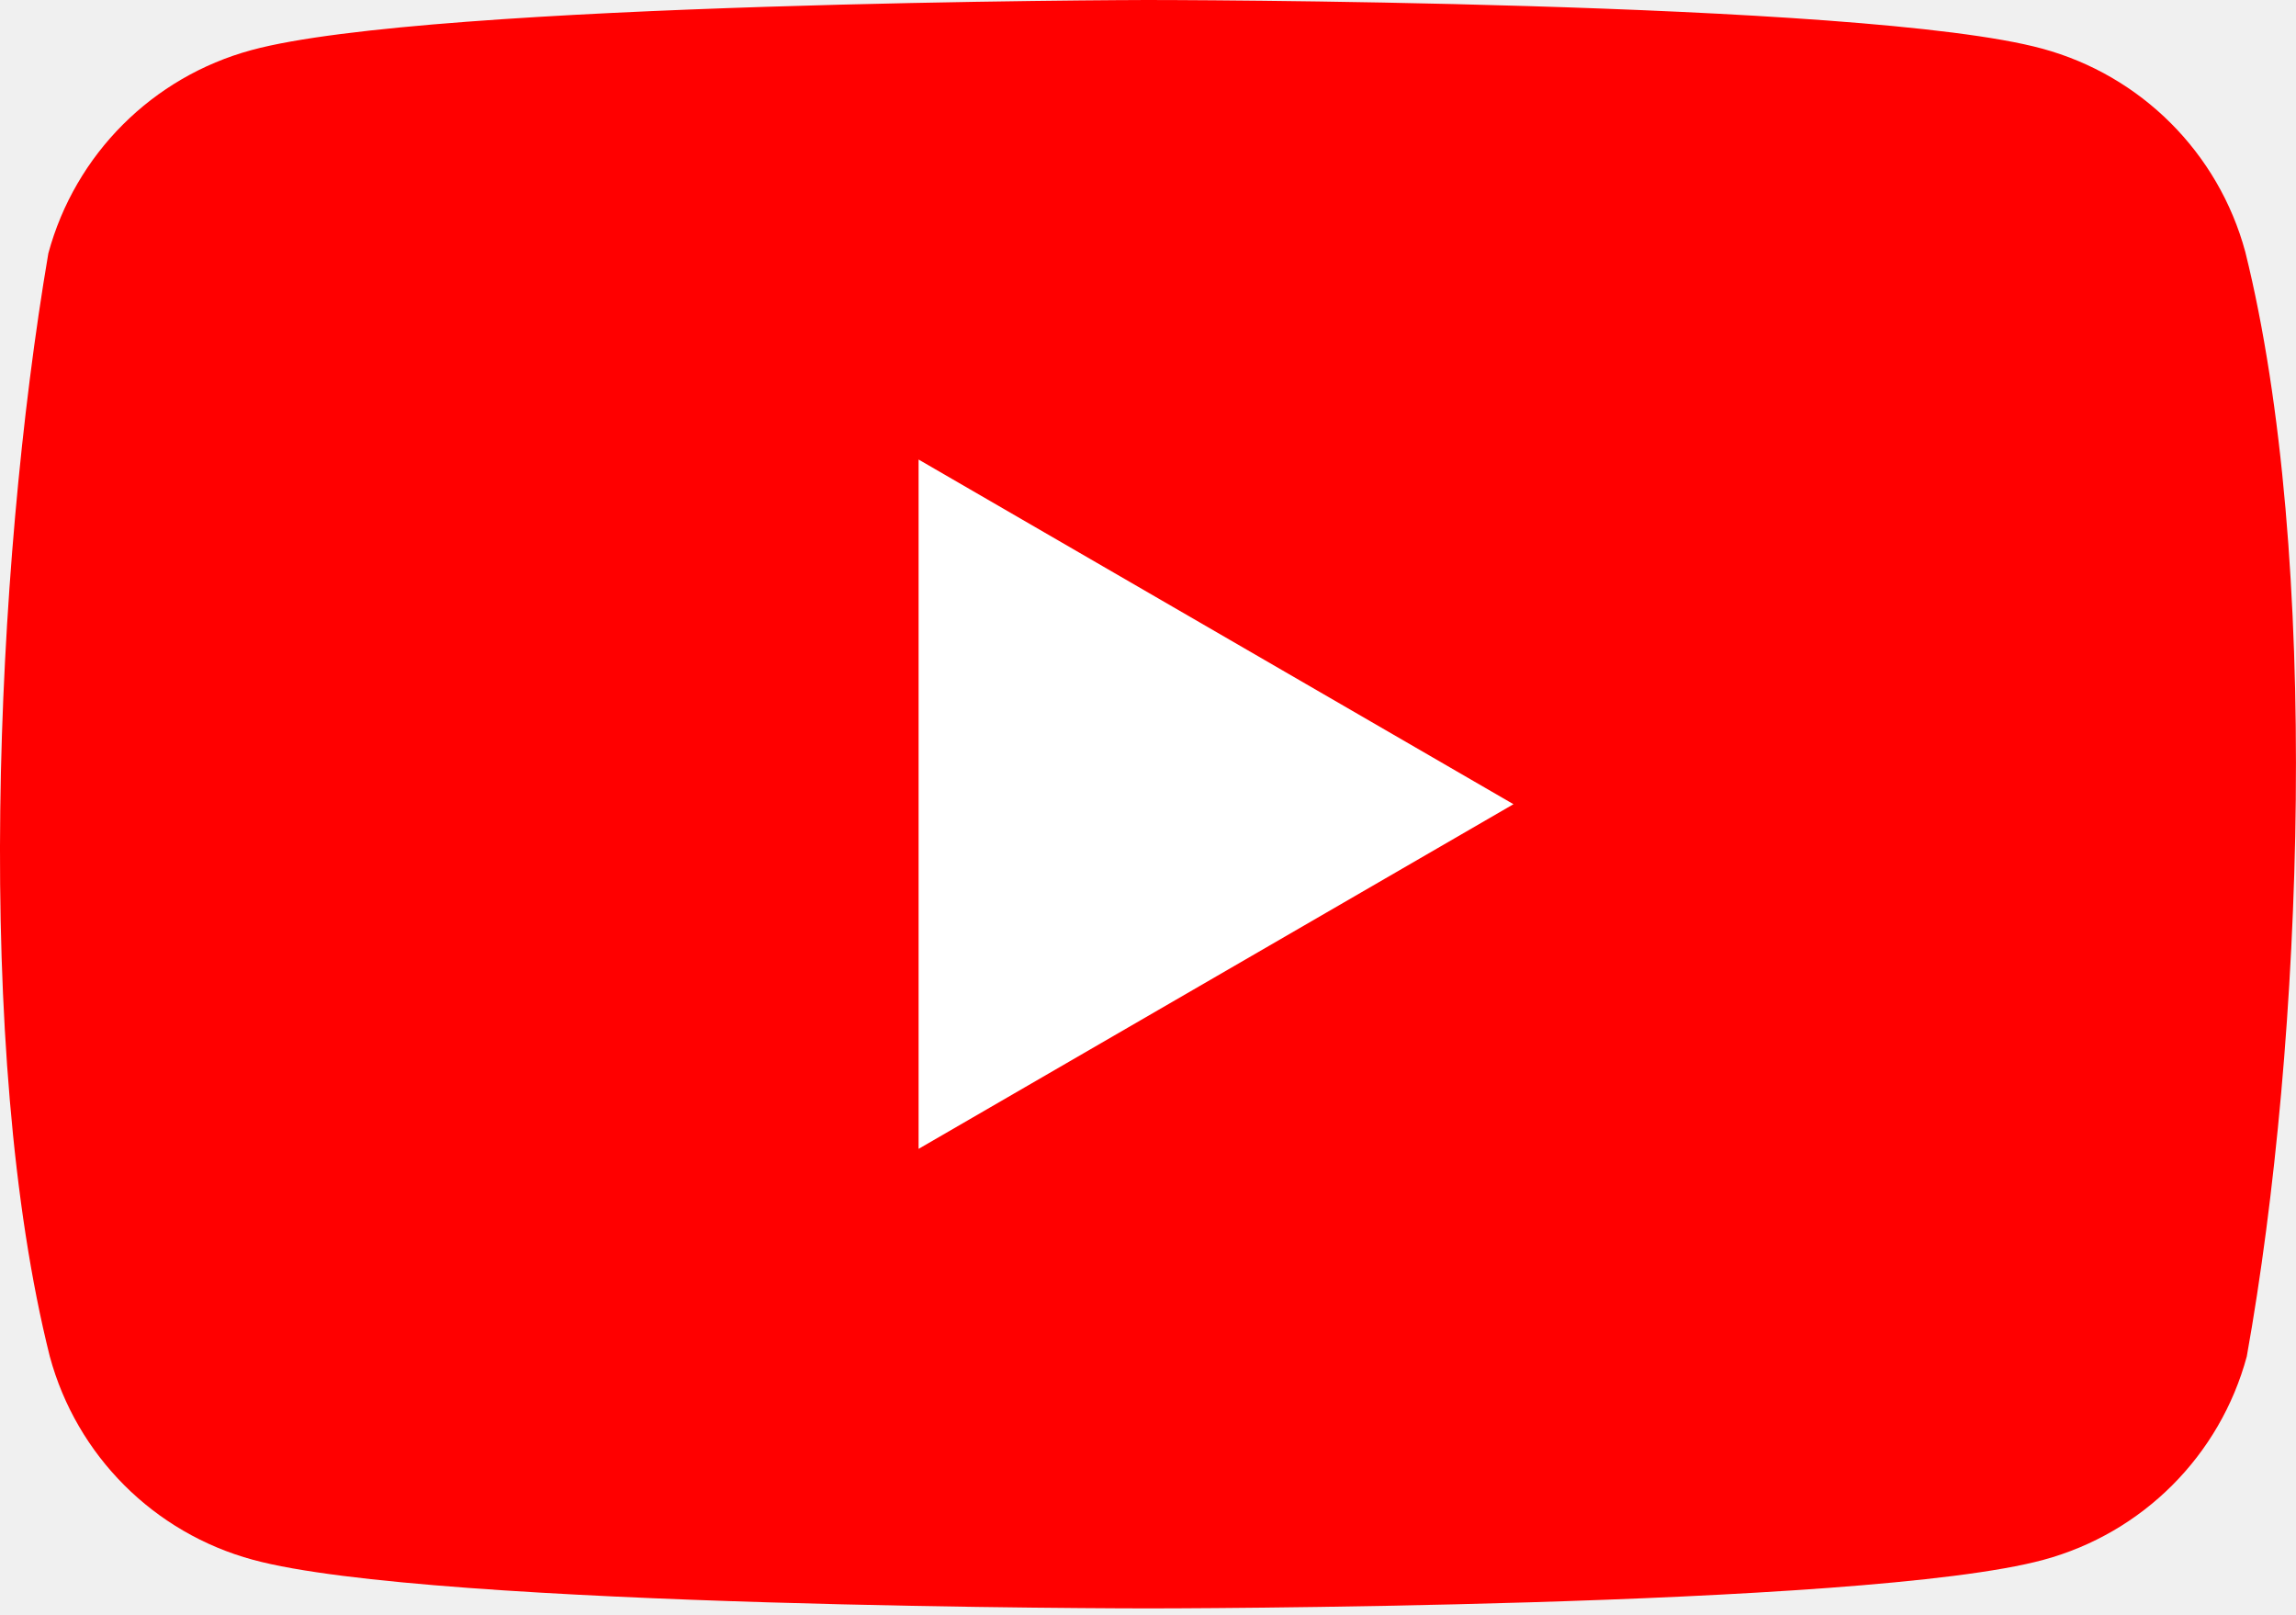
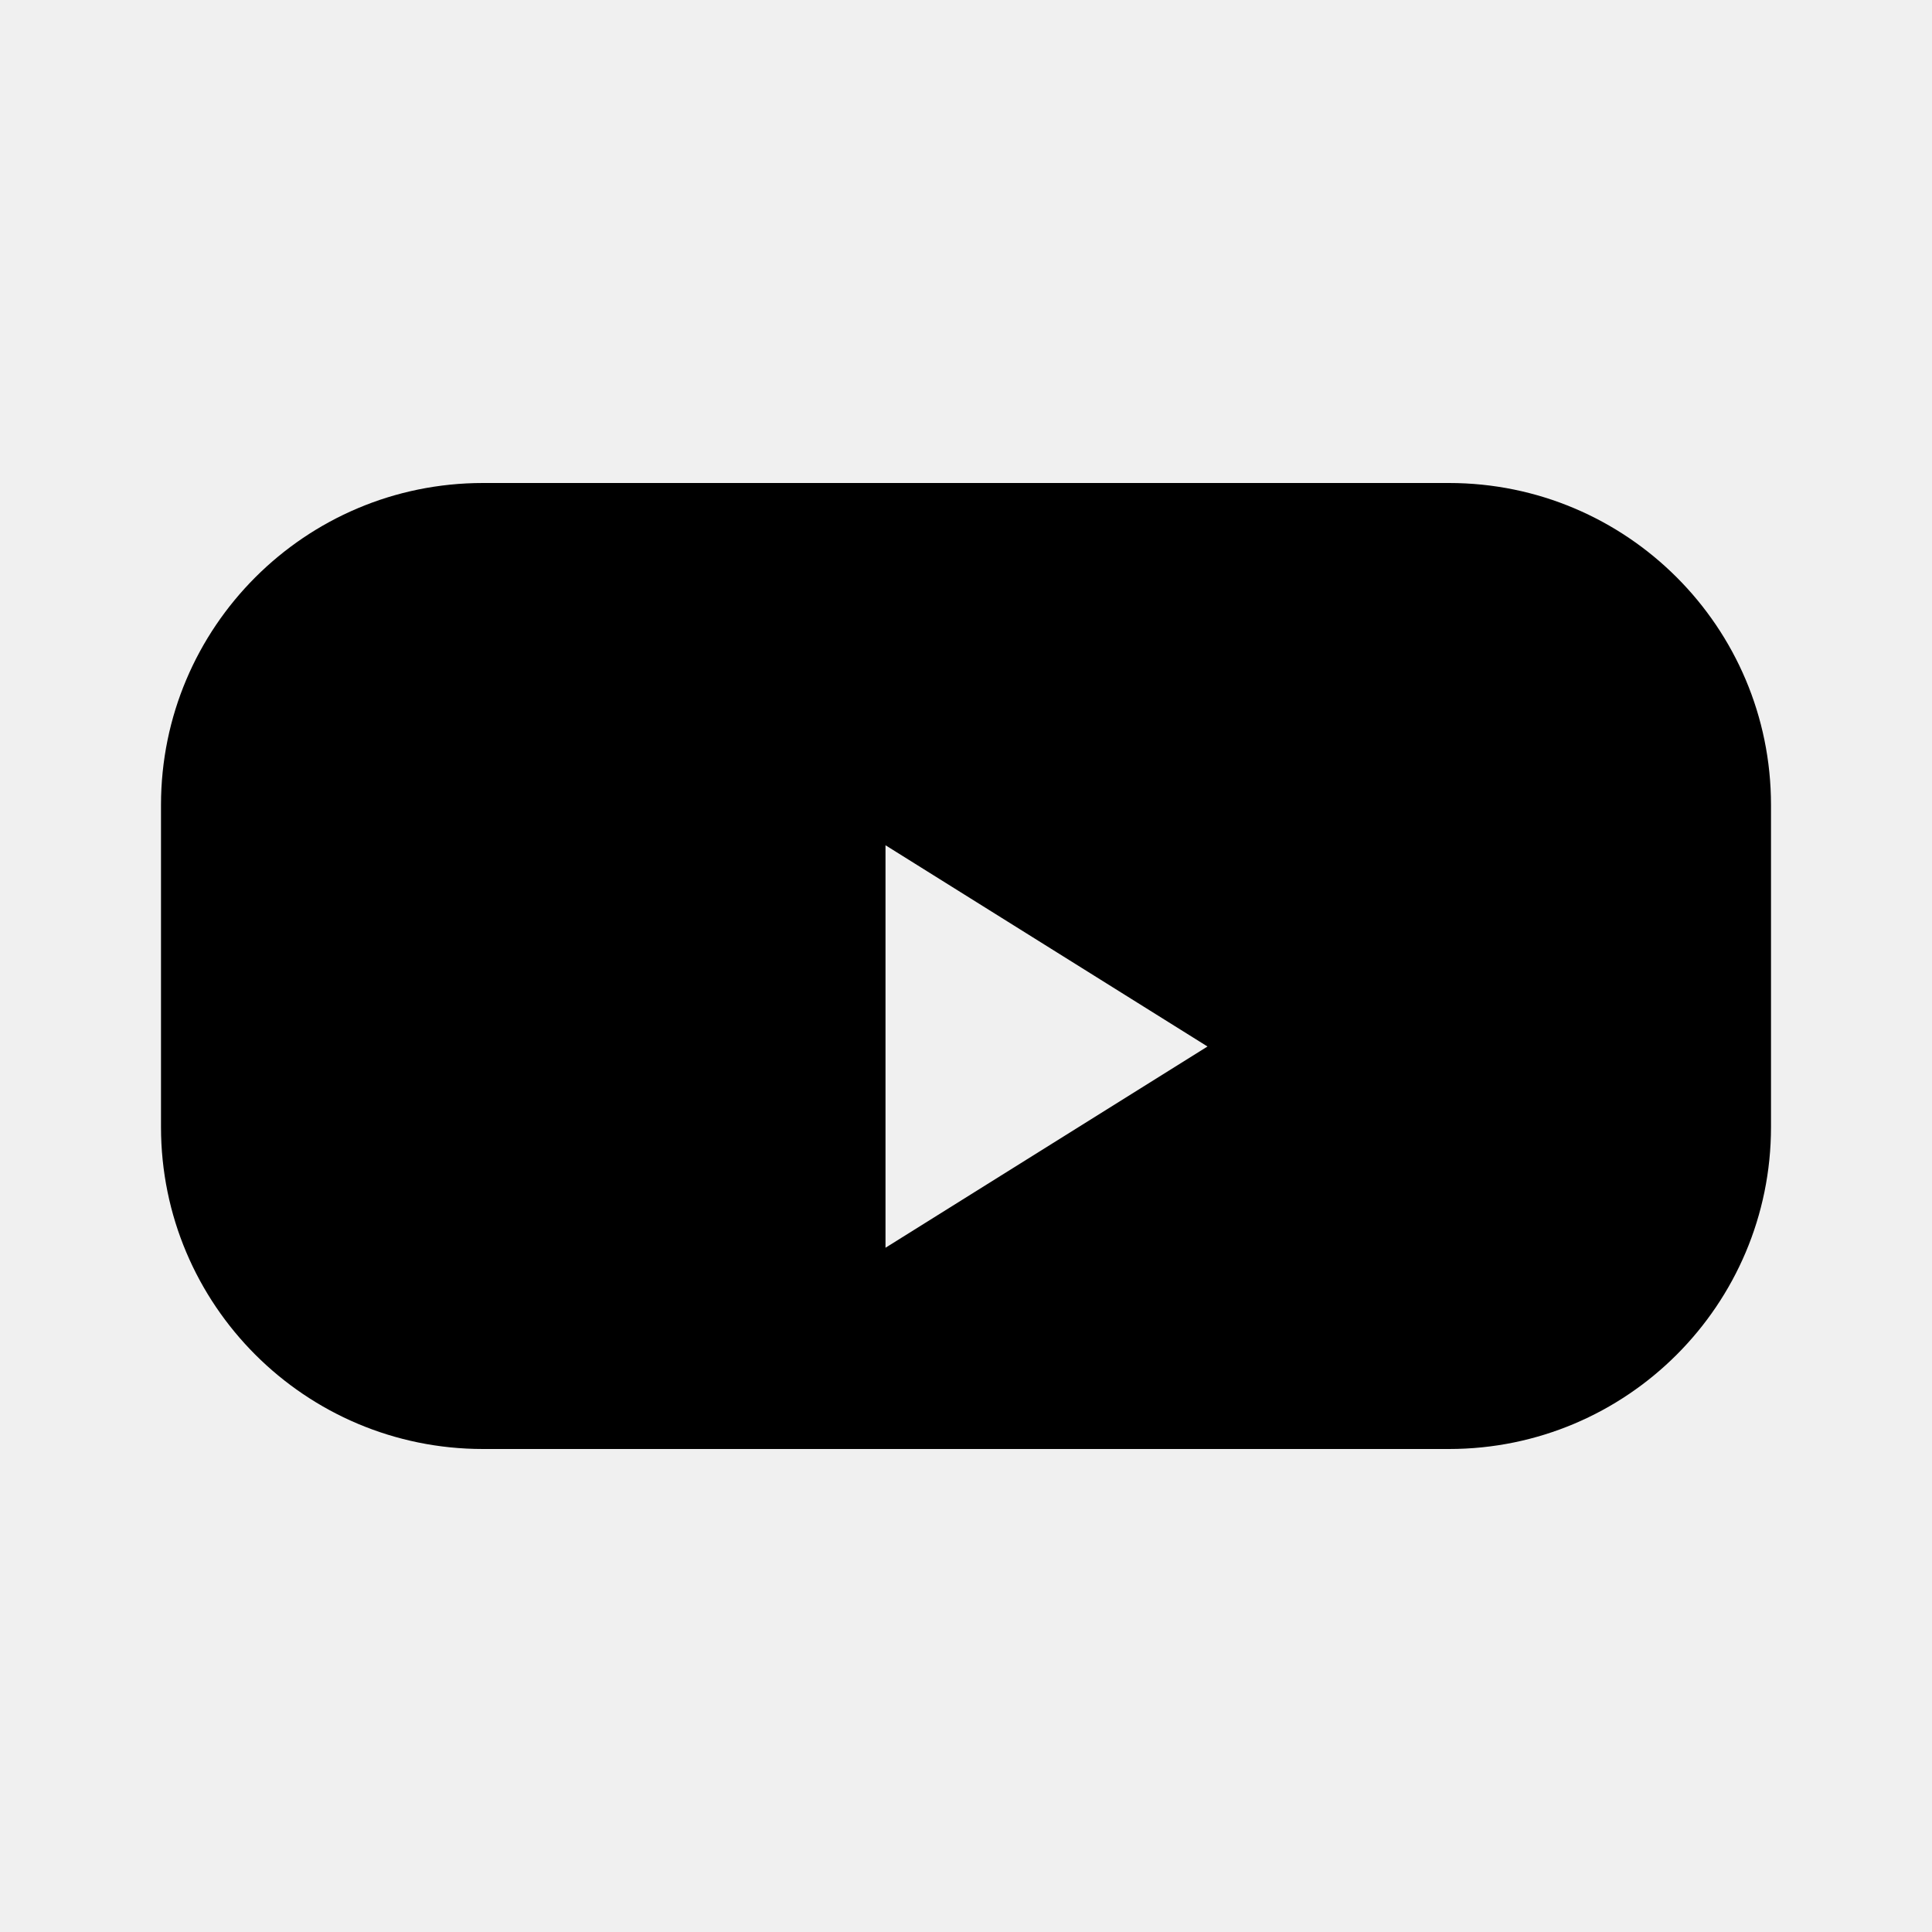
- <svg xmlns="http://www.w3.org/2000/svg" width="256px" height="180px" viewBox="0 0 256 180" version="1.1" preserveAspectRatio="xMidYMid">
-   <g>
-     <path d="M250.346,28.075 C247.358,17.032 238.732,8.406 227.689,5.418 C207.824,0 127.868,0 127.868,0 C127.868,0 47.913,0.164 28.047,5.582 C17.005,8.57 8.379,17.196 5.39,28.239 C-0.619,63.537 -2.95,117.323 5.555,151.209 C8.543,162.252 17.169,170.878 28.211,173.866 C48.077,179.284 128.033,179.284 128.033,179.284 C128.033,179.284 207.988,179.284 227.854,173.866 C238.896,170.878 247.522,162.252 250.51,151.209 C256.848,115.861 258.801,62.109 250.346,28.075 Z" fill="#FF0000" />
-     <polygon fill="#FFFFFF" points="102.421 128.06 168.749 89.642 102.421 51.224" />
-   </g>
+ <svg xmlns="http://www.w3.org/2000/svg" viewBox="0 0 24 24" fill="none">
+   <path fill="currentColor" fill-rule="evenodd" clip-rule="evenodd" d="M6 6h12a4 4 0 0 1 4 4v4a4 4 0 0 1-4 4H6a4 4 0 0 1-4-4v-4a4 4 0 0 1 4-4Zm5 4.5v5l4-2.5-4-2.5Z" />
</svg>
